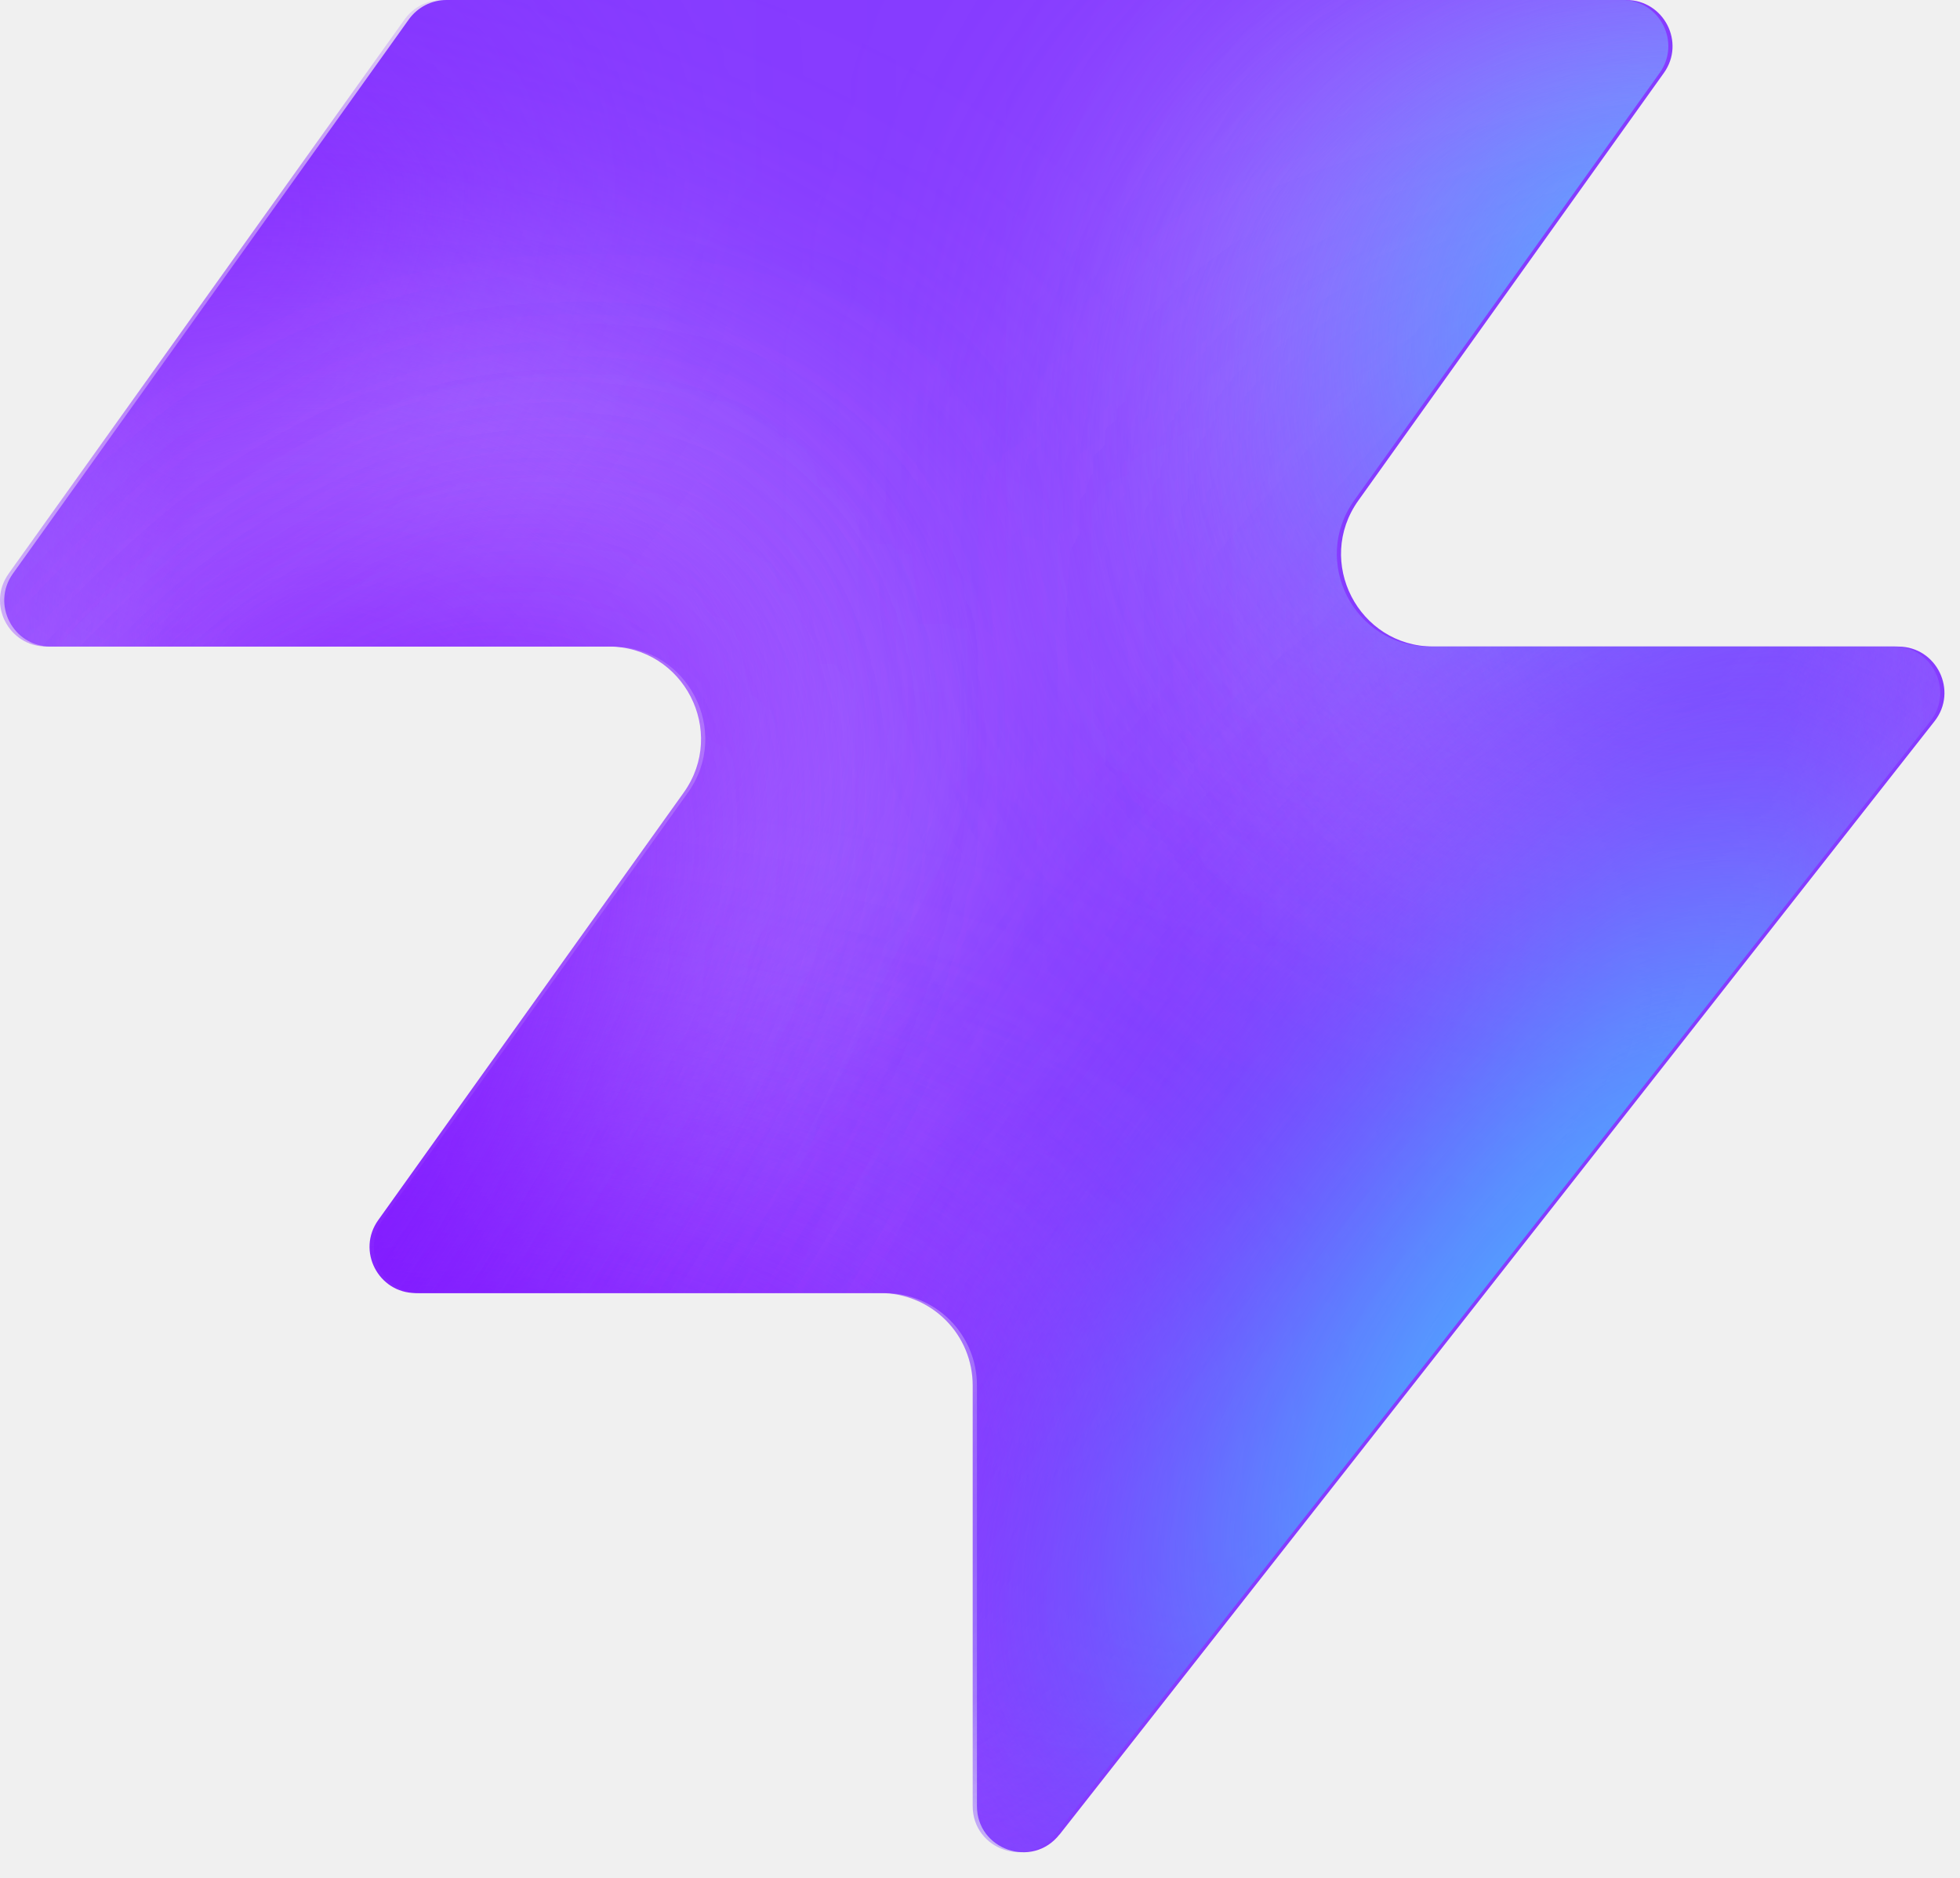
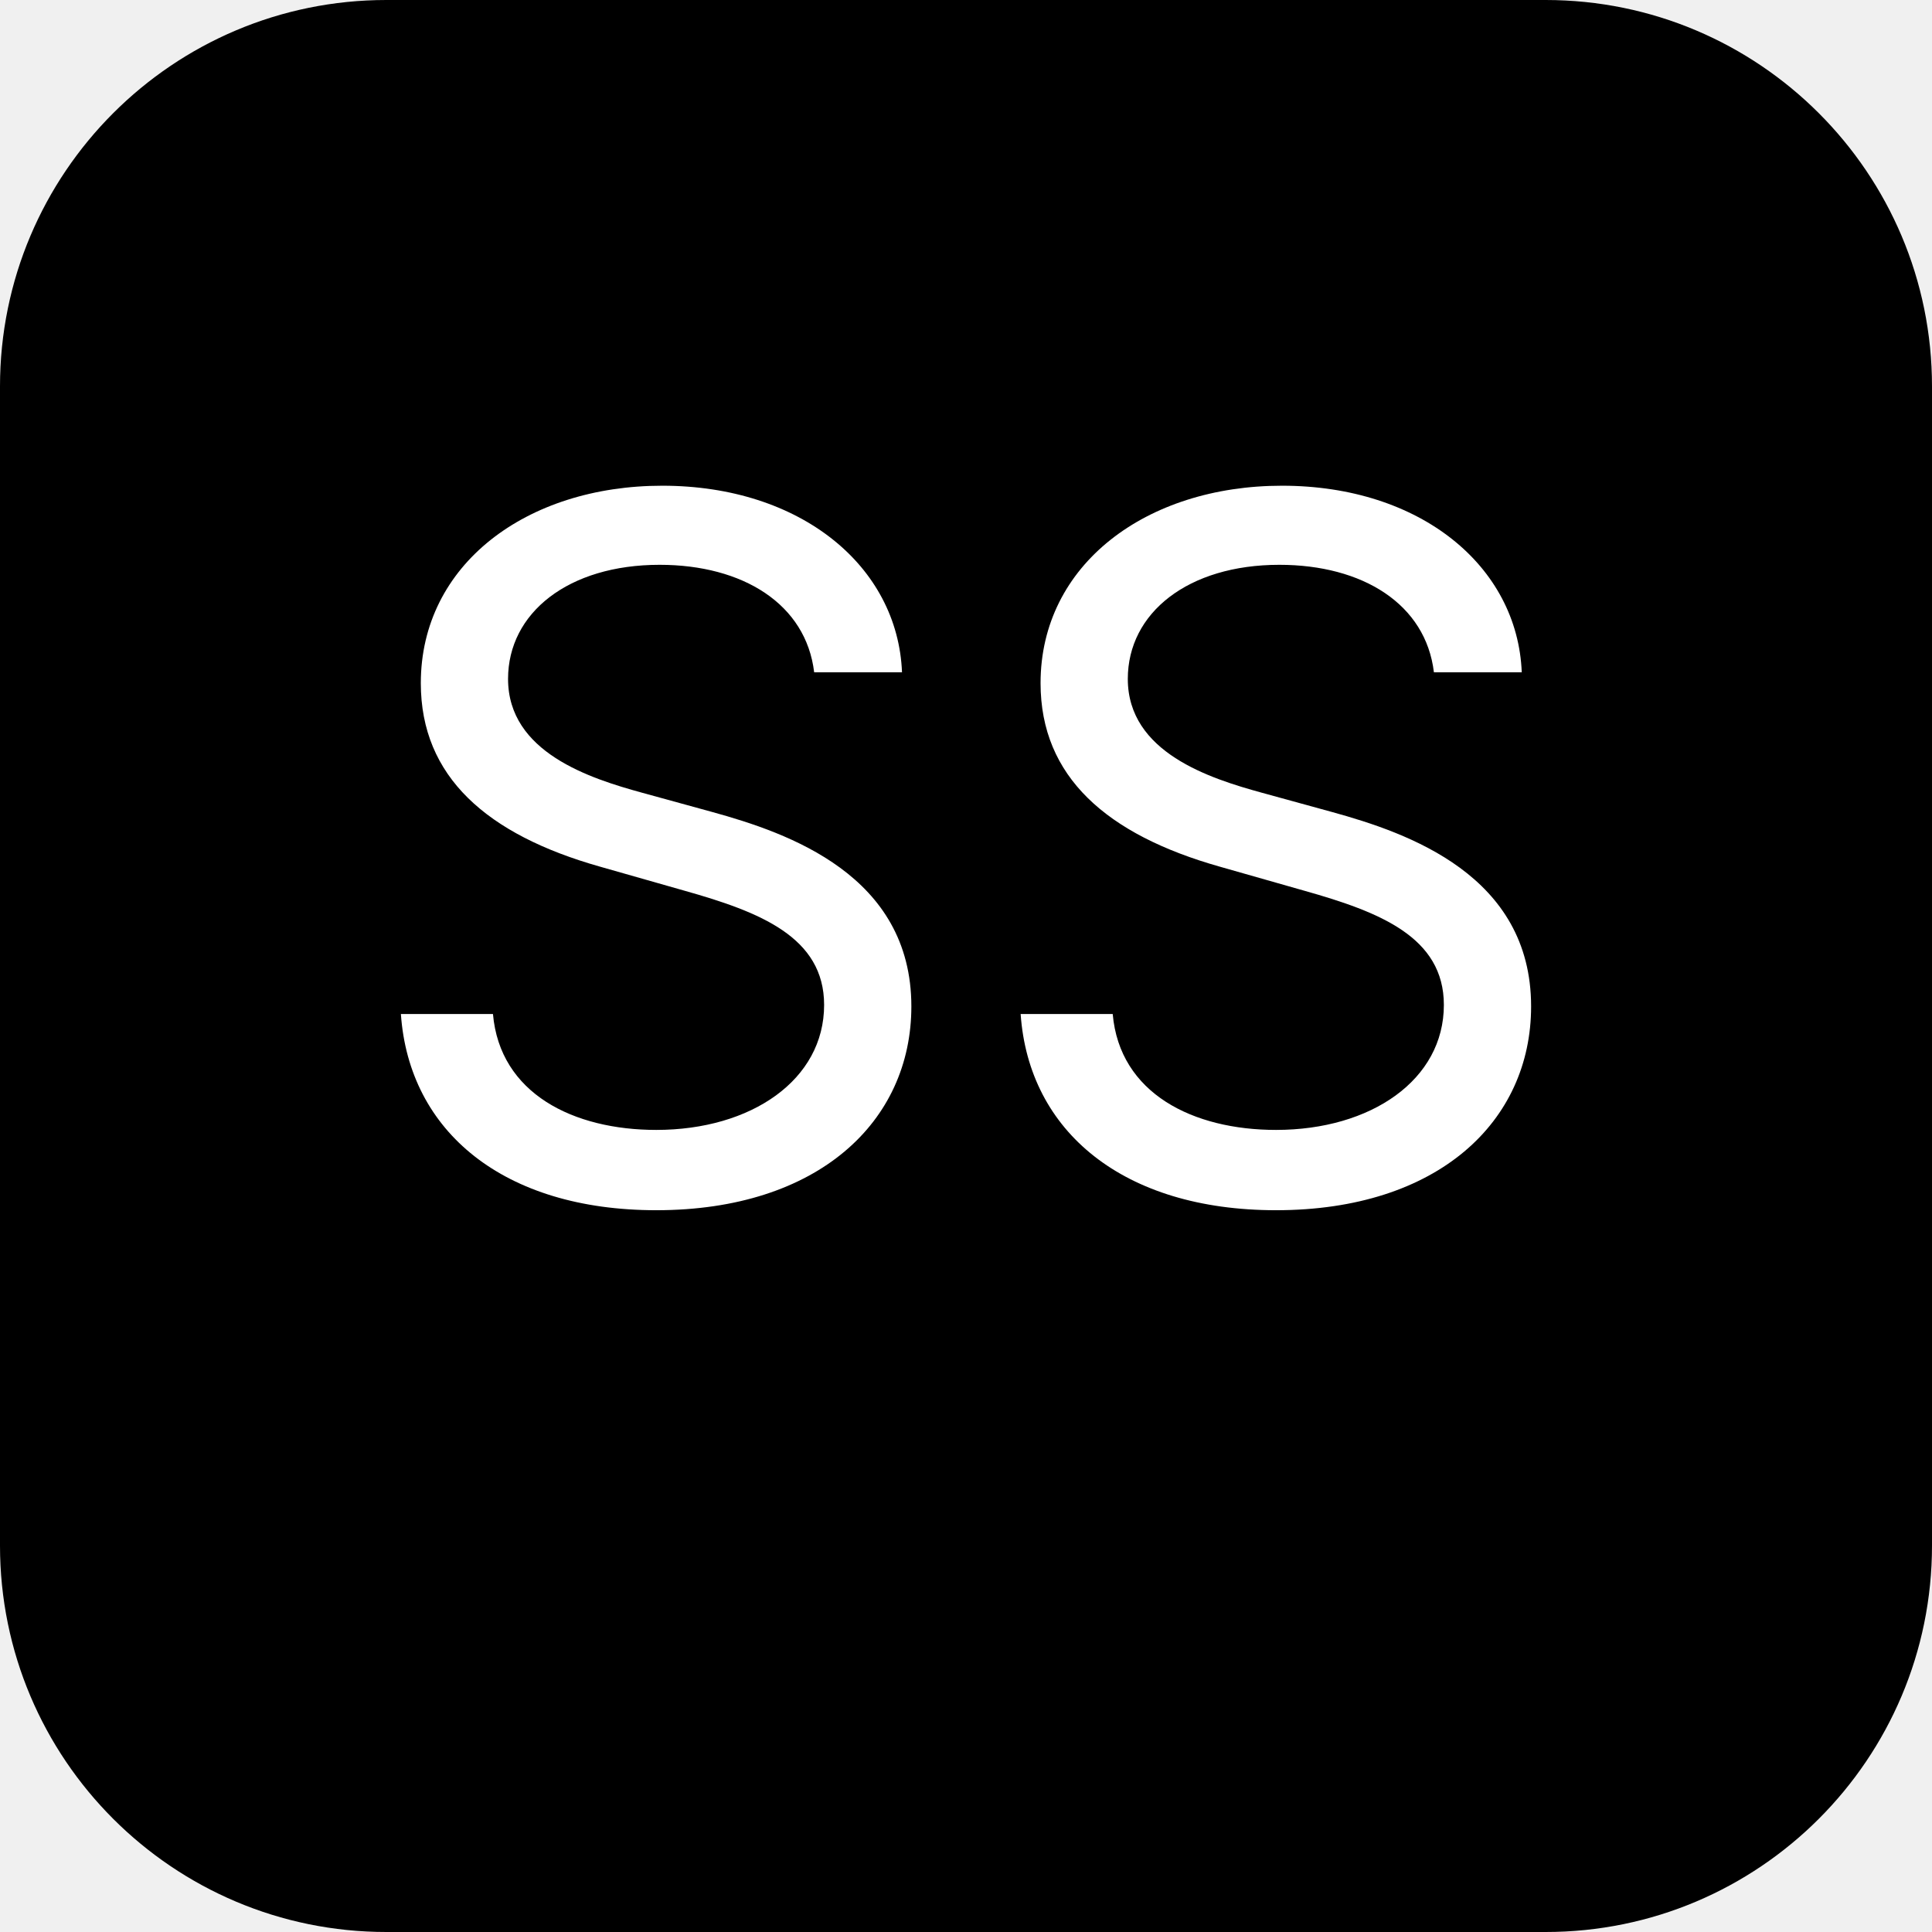
- <svg xmlns="http://www.w3.org/2000/svg" width="48" height="46" fill="none" viewBox="0 0 48 46">
-   <path fill="#863bff" d="M25.946 44.938c-.664.845-2.021.375-2.021-.698V33.937a2.26 2.26 0 0 0-2.262-2.262H10.287c-.92 0-1.456-1.04-.92-1.788l7.48-10.471c1.07-1.497 0-3.578-1.842-3.578H1.237c-.92 0-1.456-1.04-.92-1.788L10.013.474c.214-.297.556-.474.92-.474h28.894c.92 0 1.456 1.04.92 1.788l-7.48 10.471c-1.07 1.498 0 3.579 1.842 3.579h11.377c.943 0 1.473 1.088.89 1.83L25.947 44.94z" style="fill:#863bff;fill:color(display-p3 .525 .23 1);fill-opacity:1" />
-   <mask id="a" width="48" height="46" x="0" y="0" maskUnits="userSpaceOnUse" style="mask-type:alpha">
-     <path fill="#000" d="M25.842 44.938c-.664.844-2.021.375-2.021-.698V33.937a2.26 2.26 0 0 0-2.262-2.262H10.183c-.92 0-1.456-1.04-.92-1.788l7.48-10.471c1.07-1.498 0-3.579-1.842-3.579H1.133c-.92 0-1.456-1.04-.92-1.787L9.91.473c.214-.297.556-.474.92-.474h28.894c.92 0 1.456 1.04.92 1.788l-7.48 10.471c-1.07 1.498 0 3.578 1.842 3.578h11.377c.943 0 1.473 1.088.89 1.832L25.843 44.94z" style="fill:#000;fill-opacity:1" />
-   </mask>
-   <g mask="url(#a)">
-     <g filter="url(#b)">
-       <ellipse cx="5.508" cy="14.704" fill="#ede6ff" rx="5.508" ry="14.704" style="fill:#ede6ff;fill:color(display-p3 .927 .903 1);fill-opacity:1" transform="matrix(.00324 1 1 -.00324 -4.47 31.516)" />
-     </g>
-     <g filter="url(#c)">
-       <ellipse cx="10.399" cy="29.851" fill="#ede6ff" rx="10.399" ry="29.851" style="fill:#ede6ff;fill:color(display-p3 .927 .903 1);fill-opacity:1" transform="matrix(.00324 1 1 -.00324 -39.328 7.883)" />
-     </g>
-     <g filter="url(#d)">
-       <ellipse cx="5.508" cy="30.487" fill="#7e14ff" rx="5.508" ry="30.487" style="fill:#7e14ff;fill:color(display-p3 .492 .077 1);fill-opacity:1" transform="rotate(89.814 -25.913 -14.639)scale(1 -1)" />
-     </g>
-     <g filter="url(#e)">
-       <ellipse cx="5.508" cy="30.599" fill="#7e14ff" rx="5.508" ry="30.599" style="fill:#7e14ff;fill:color(display-p3 .492 .077 1);fill-opacity:1" transform="rotate(89.814 -32.644 -3.334)scale(1 -1)" />
-     </g>
-     <g filter="url(#f)">
-       <ellipse cx="5.508" cy="30.599" fill="#7e14ff" rx="5.508" ry="30.599" style="fill:#7e14ff;fill:color(display-p3 .492 .077 1);fill-opacity:1" transform="matrix(.00324 1 1 -.00324 -34.34 30.47)" />
-     </g>
-     <g filter="url(#g)">
-       <ellipse cx="14.072" cy="22.078" fill="#ede6ff" rx="14.072" ry="22.078" style="fill:#ede6ff;fill:color(display-p3 .927 .903 1);fill-opacity:1" transform="rotate(93.35 24.506 48.493)scale(-1 1)" />
-     </g>
-     <g filter="url(#h)">
-       <ellipse cx="3.47" cy="21.501" fill="#7e14ff" rx="3.47" ry="21.501" style="fill:#7e14ff;fill:color(display-p3 .492 .077 1);fill-opacity:1" transform="rotate(89.009 28.708 47.59)scale(-1 1)" />
-     </g>
-     <g filter="url(#i)">
-       <ellipse cx="3.47" cy="21.501" fill="#7e14ff" rx="3.47" ry="21.501" style="fill:#7e14ff;fill:color(display-p3 .492 .077 1);fill-opacity:1" transform="rotate(89.009 28.708 47.59)scale(-1 1)" />
-     </g>
-     <g filter="url(#j)">
-       <ellipse cx=".387" cy="8.972" fill="#7e14ff" rx="4.407" ry="29.108" style="fill:#7e14ff;fill:color(display-p3 .492 .077 1);fill-opacity:1" transform="rotate(39.51 .387 8.972)" />
-     </g>
-     <g filter="url(#k)">
-       <ellipse cx="47.523" cy="-6.092" fill="#7e14ff" rx="4.407" ry="29.108" style="fill:#7e14ff;fill:color(display-p3 .492 .077 1);fill-opacity:1" transform="rotate(37.892 47.523 -6.092)" />
-     </g>
-     <g filter="url(#l)">
-       <ellipse cx="41.412" cy="6.333" fill="#47bfff" rx="5.971" ry="9.665" style="fill:#47bfff;fill:color(display-p3 .28 .748 1);fill-opacity:1" transform="rotate(37.892 41.412 6.333)" />
-     </g>
-     <g filter="url(#m)">
-       <ellipse cx="-1.879" cy="38.332" fill="#7e14ff" rx="4.407" ry="29.108" style="fill:#7e14ff;fill:color(display-p3 .492 .077 1);fill-opacity:1" transform="rotate(37.892 -1.88 38.332)" />
-     </g>
-     <g filter="url(#n)">
-       <ellipse cx="-1.879" cy="38.332" fill="#7e14ff" rx="4.407" ry="29.108" style="fill:#7e14ff;fill:color(display-p3 .492 .077 1);fill-opacity:1" transform="rotate(37.892 -1.88 38.332)" />
-     </g>
-     <g filter="url(#o)">
-       <ellipse cx="35.651" cy="29.907" fill="#7e14ff" rx="4.407" ry="29.108" style="fill:#7e14ff;fill:color(display-p3 .492 .077 1);fill-opacity:1" transform="rotate(37.892 35.651 29.907)" />
-     </g>
-     <g filter="url(#p)">
-       <ellipse cx="38.418" cy="32.4" fill="#47bfff" rx="5.971" ry="15.297" style="fill:#47bfff;fill:color(display-p3 .28 .748 1);fill-opacity:1" transform="rotate(37.892 38.418 32.4)" />
-     </g>
-   </g>
-   <defs>
-     <filter id="b" width="60.045" height="41.654" x="-19.77" y="16.149" color-interpolation-filters="sRGB" filterUnits="userSpaceOnUse">
-       <feFlood flood-opacity="0" result="BackgroundImageFix" />
-       <feBlend in="SourceGraphic" in2="BackgroundImageFix" result="shape" />
-       <feGaussianBlur result="effect1_foregroundBlur_2002_17158" stdDeviation="7.659" />
-     </filter>
-     <filter id="c" width="90.34" height="51.437" x="-54.613" y="-7.533" color-interpolation-filters="sRGB" filterUnits="userSpaceOnUse">
-       <feFlood flood-opacity="0" result="BackgroundImageFix" />
-       <feBlend in="SourceGraphic" in2="BackgroundImageFix" result="shape" />
-       <feGaussianBlur result="effect1_foregroundBlur_2002_17158" stdDeviation="7.659" />
-     </filter>
-     <filter id="d" width="79.355" height="29.4" x="-49.64" y="2.03" color-interpolation-filters="sRGB" filterUnits="userSpaceOnUse">
-       <feFlood flood-opacity="0" result="BackgroundImageFix" />
-       <feBlend in="SourceGraphic" in2="BackgroundImageFix" result="shape" />
-       <feGaussianBlur result="effect1_foregroundBlur_2002_17158" stdDeviation="4.596" />
-     </filter>
-     <filter id="e" width="79.579" height="29.4" x="-45.045" y="20.029" color-interpolation-filters="sRGB" filterUnits="userSpaceOnUse">
-       <feFlood flood-opacity="0" result="BackgroundImageFix" />
-       <feBlend in="SourceGraphic" in2="BackgroundImageFix" result="shape" />
-       <feGaussianBlur result="effect1_foregroundBlur_2002_17158" stdDeviation="4.596" />
-     </filter>
-     <filter id="f" width="79.579" height="29.4" x="-43.513" y="21.178" color-interpolation-filters="sRGB" filterUnits="userSpaceOnUse">
-       <feFlood flood-opacity="0" result="BackgroundImageFix" />
-       <feBlend in="SourceGraphic" in2="BackgroundImageFix" result="shape" />
-       <feGaussianBlur result="effect1_foregroundBlur_2002_17158" stdDeviation="4.596" />
-     </filter>
-     <filter id="g" width="74.749" height="58.852" x="15.756" y="-17.901" color-interpolation-filters="sRGB" filterUnits="userSpaceOnUse">
-       <feFlood flood-opacity="0" result="BackgroundImageFix" />
-       <feBlend in="SourceGraphic" in2="BackgroundImageFix" result="shape" />
-       <feGaussianBlur result="effect1_foregroundBlur_2002_17158" stdDeviation="7.659" />
-     </filter>
-     <filter id="h" width="61.377" height="25.362" x="23.548" y="2.284" color-interpolation-filters="sRGB" filterUnits="userSpaceOnUse">
-       <feFlood flood-opacity="0" result="BackgroundImageFix" />
-       <feBlend in="SourceGraphic" in2="BackgroundImageFix" result="shape" />
-       <feGaussianBlur result="effect1_foregroundBlur_2002_17158" stdDeviation="4.596" />
-     </filter>
-     <filter id="i" width="61.377" height="25.362" x="23.548" y="2.284" color-interpolation-filters="sRGB" filterUnits="userSpaceOnUse">
-       <feFlood flood-opacity="0" result="BackgroundImageFix" />
-       <feBlend in="SourceGraphic" in2="BackgroundImageFix" result="shape" />
-       <feGaussianBlur result="effect1_foregroundBlur_2002_17158" stdDeviation="4.596" />
-     </filter>
-     <filter id="j" width="56.045" height="63.649" x="-27.636" y="-22.853" color-interpolation-filters="sRGB" filterUnits="userSpaceOnUse">
-       <feFlood flood-opacity="0" result="BackgroundImageFix" />
-       <feBlend in="SourceGraphic" in2="BackgroundImageFix" result="shape" />
-       <feGaussianBlur result="effect1_foregroundBlur_2002_17158" stdDeviation="4.596" />
-     </filter>
-     <filter id="k" width="54.814" height="64.646" x="20.116" y="-38.415" color-interpolation-filters="sRGB" filterUnits="userSpaceOnUse">
-       <feFlood flood-opacity="0" result="BackgroundImageFix" />
-       <feBlend in="SourceGraphic" in2="BackgroundImageFix" result="shape" />
-       <feGaussianBlur result="effect1_foregroundBlur_2002_17158" stdDeviation="4.596" />
-     </filter>
-     <filter id="l" width="33.541" height="35.313" x="24.641" y="-11.323" color-interpolation-filters="sRGB" filterUnits="userSpaceOnUse">
-       <feFlood flood-opacity="0" result="BackgroundImageFix" />
-       <feBlend in="SourceGraphic" in2="BackgroundImageFix" result="shape" />
-       <feGaussianBlur result="effect1_foregroundBlur_2002_17158" stdDeviation="4.596" />
-     </filter>
-     <filter id="m" width="54.814" height="64.646" x="-29.286" y="6.009" color-interpolation-filters="sRGB" filterUnits="userSpaceOnUse">
-       <feFlood flood-opacity="0" result="BackgroundImageFix" />
-       <feBlend in="SourceGraphic" in2="BackgroundImageFix" result="shape" />
-       <feGaussianBlur result="effect1_foregroundBlur_2002_17158" stdDeviation="4.596" />
-     </filter>
-     <filter id="n" width="54.814" height="64.646" x="-29.286" y="6.009" color-interpolation-filters="sRGB" filterUnits="userSpaceOnUse">
-       <feFlood flood-opacity="0" result="BackgroundImageFix" />
-       <feBlend in="SourceGraphic" in2="BackgroundImageFix" result="shape" />
-       <feGaussianBlur result="effect1_foregroundBlur_2002_17158" stdDeviation="4.596" />
-     </filter>
-     <filter id="o" width="54.814" height="64.646" x="8.244" y="-2.416" color-interpolation-filters="sRGB" filterUnits="userSpaceOnUse">
-       <feFlood flood-opacity="0" result="BackgroundImageFix" />
-       <feBlend in="SourceGraphic" in2="BackgroundImageFix" result="shape" />
-       <feGaussianBlur result="effect1_foregroundBlur_2002_17158" stdDeviation="4.596" />
-     </filter>
-     <filter id="p" width="39.409" height="43.623" x="18.713" y="10.588" color-interpolation-filters="sRGB" filterUnits="userSpaceOnUse">
-       <feFlood flood-opacity="0" result="BackgroundImageFix" />
-       <feBlend in="SourceGraphic" in2="BackgroundImageFix" result="shape" />
-       <feGaussianBlur result="effect1_foregroundBlur_2002_17158" stdDeviation="4.596" />
-     </filter>
-   </defs>
+ <svg xmlns="http://www.w3.org/2000/svg" viewBox="0 0 100 100">
+   <rect width="100" height="100" rx="20" />
+   <text x="50" y="62" text-anchor="middle" font-size="50" font-family="Inter" fill="white">
+     SS
+   </text>
</svg>
